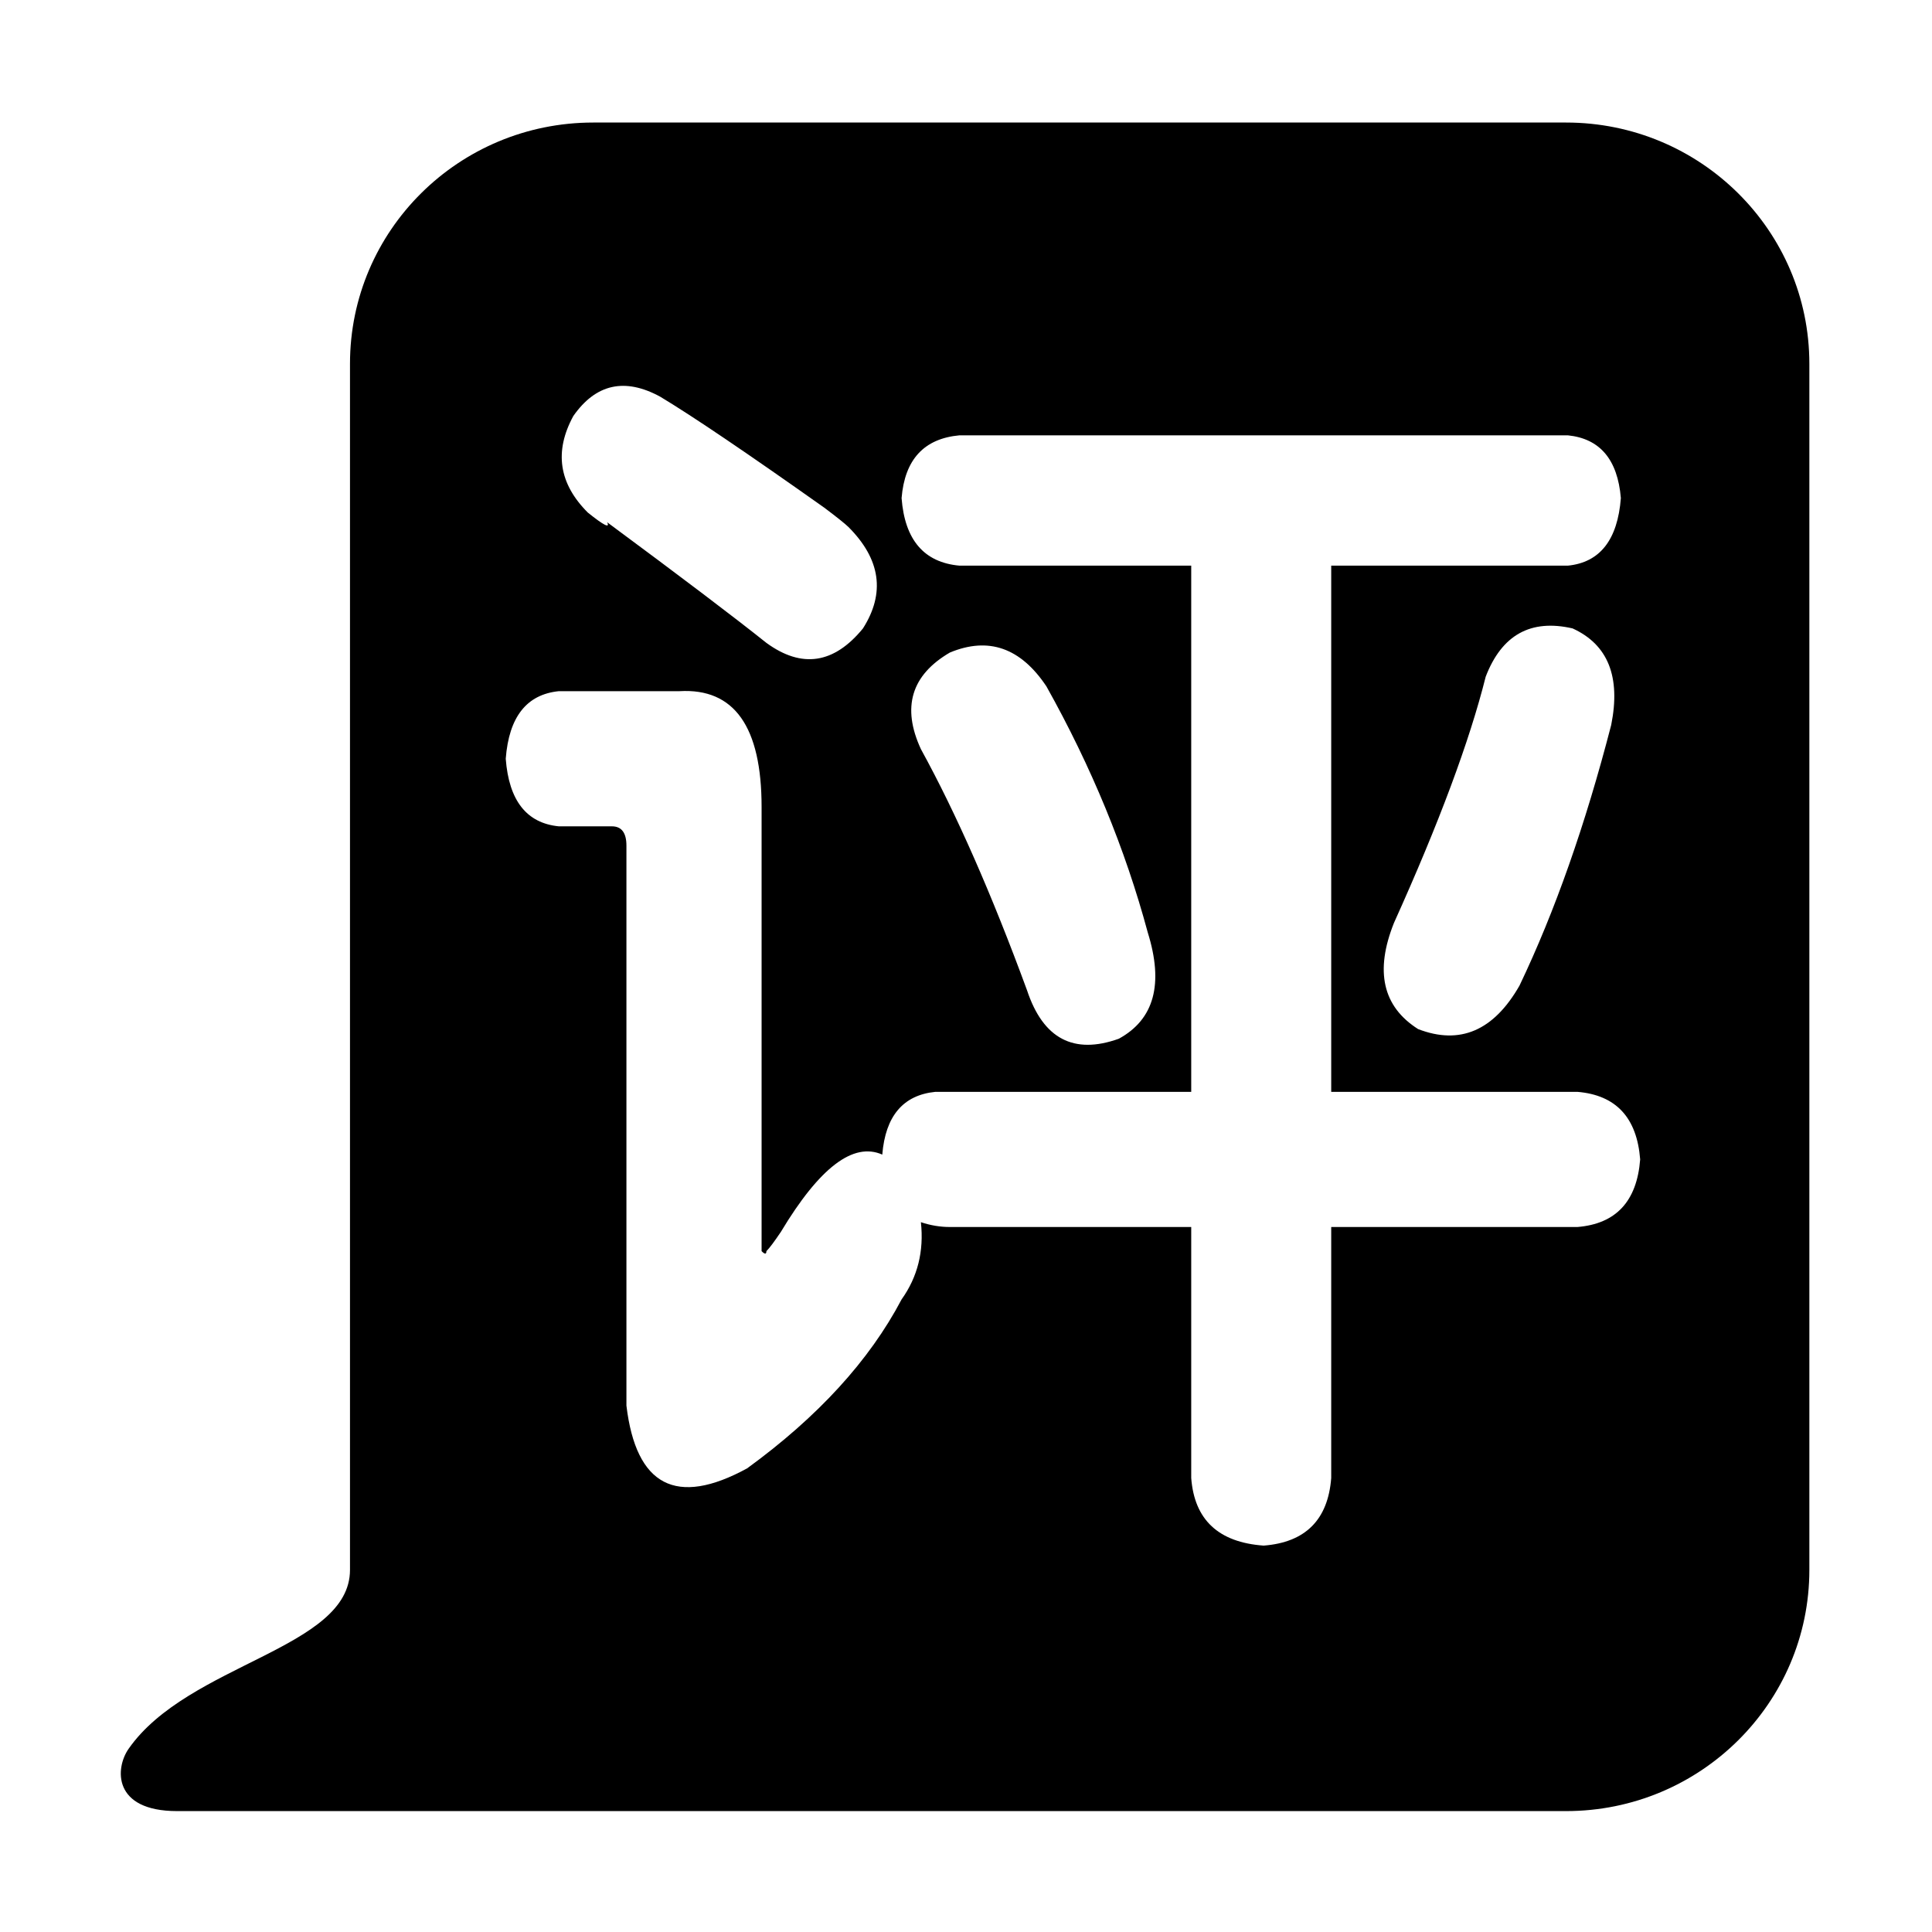
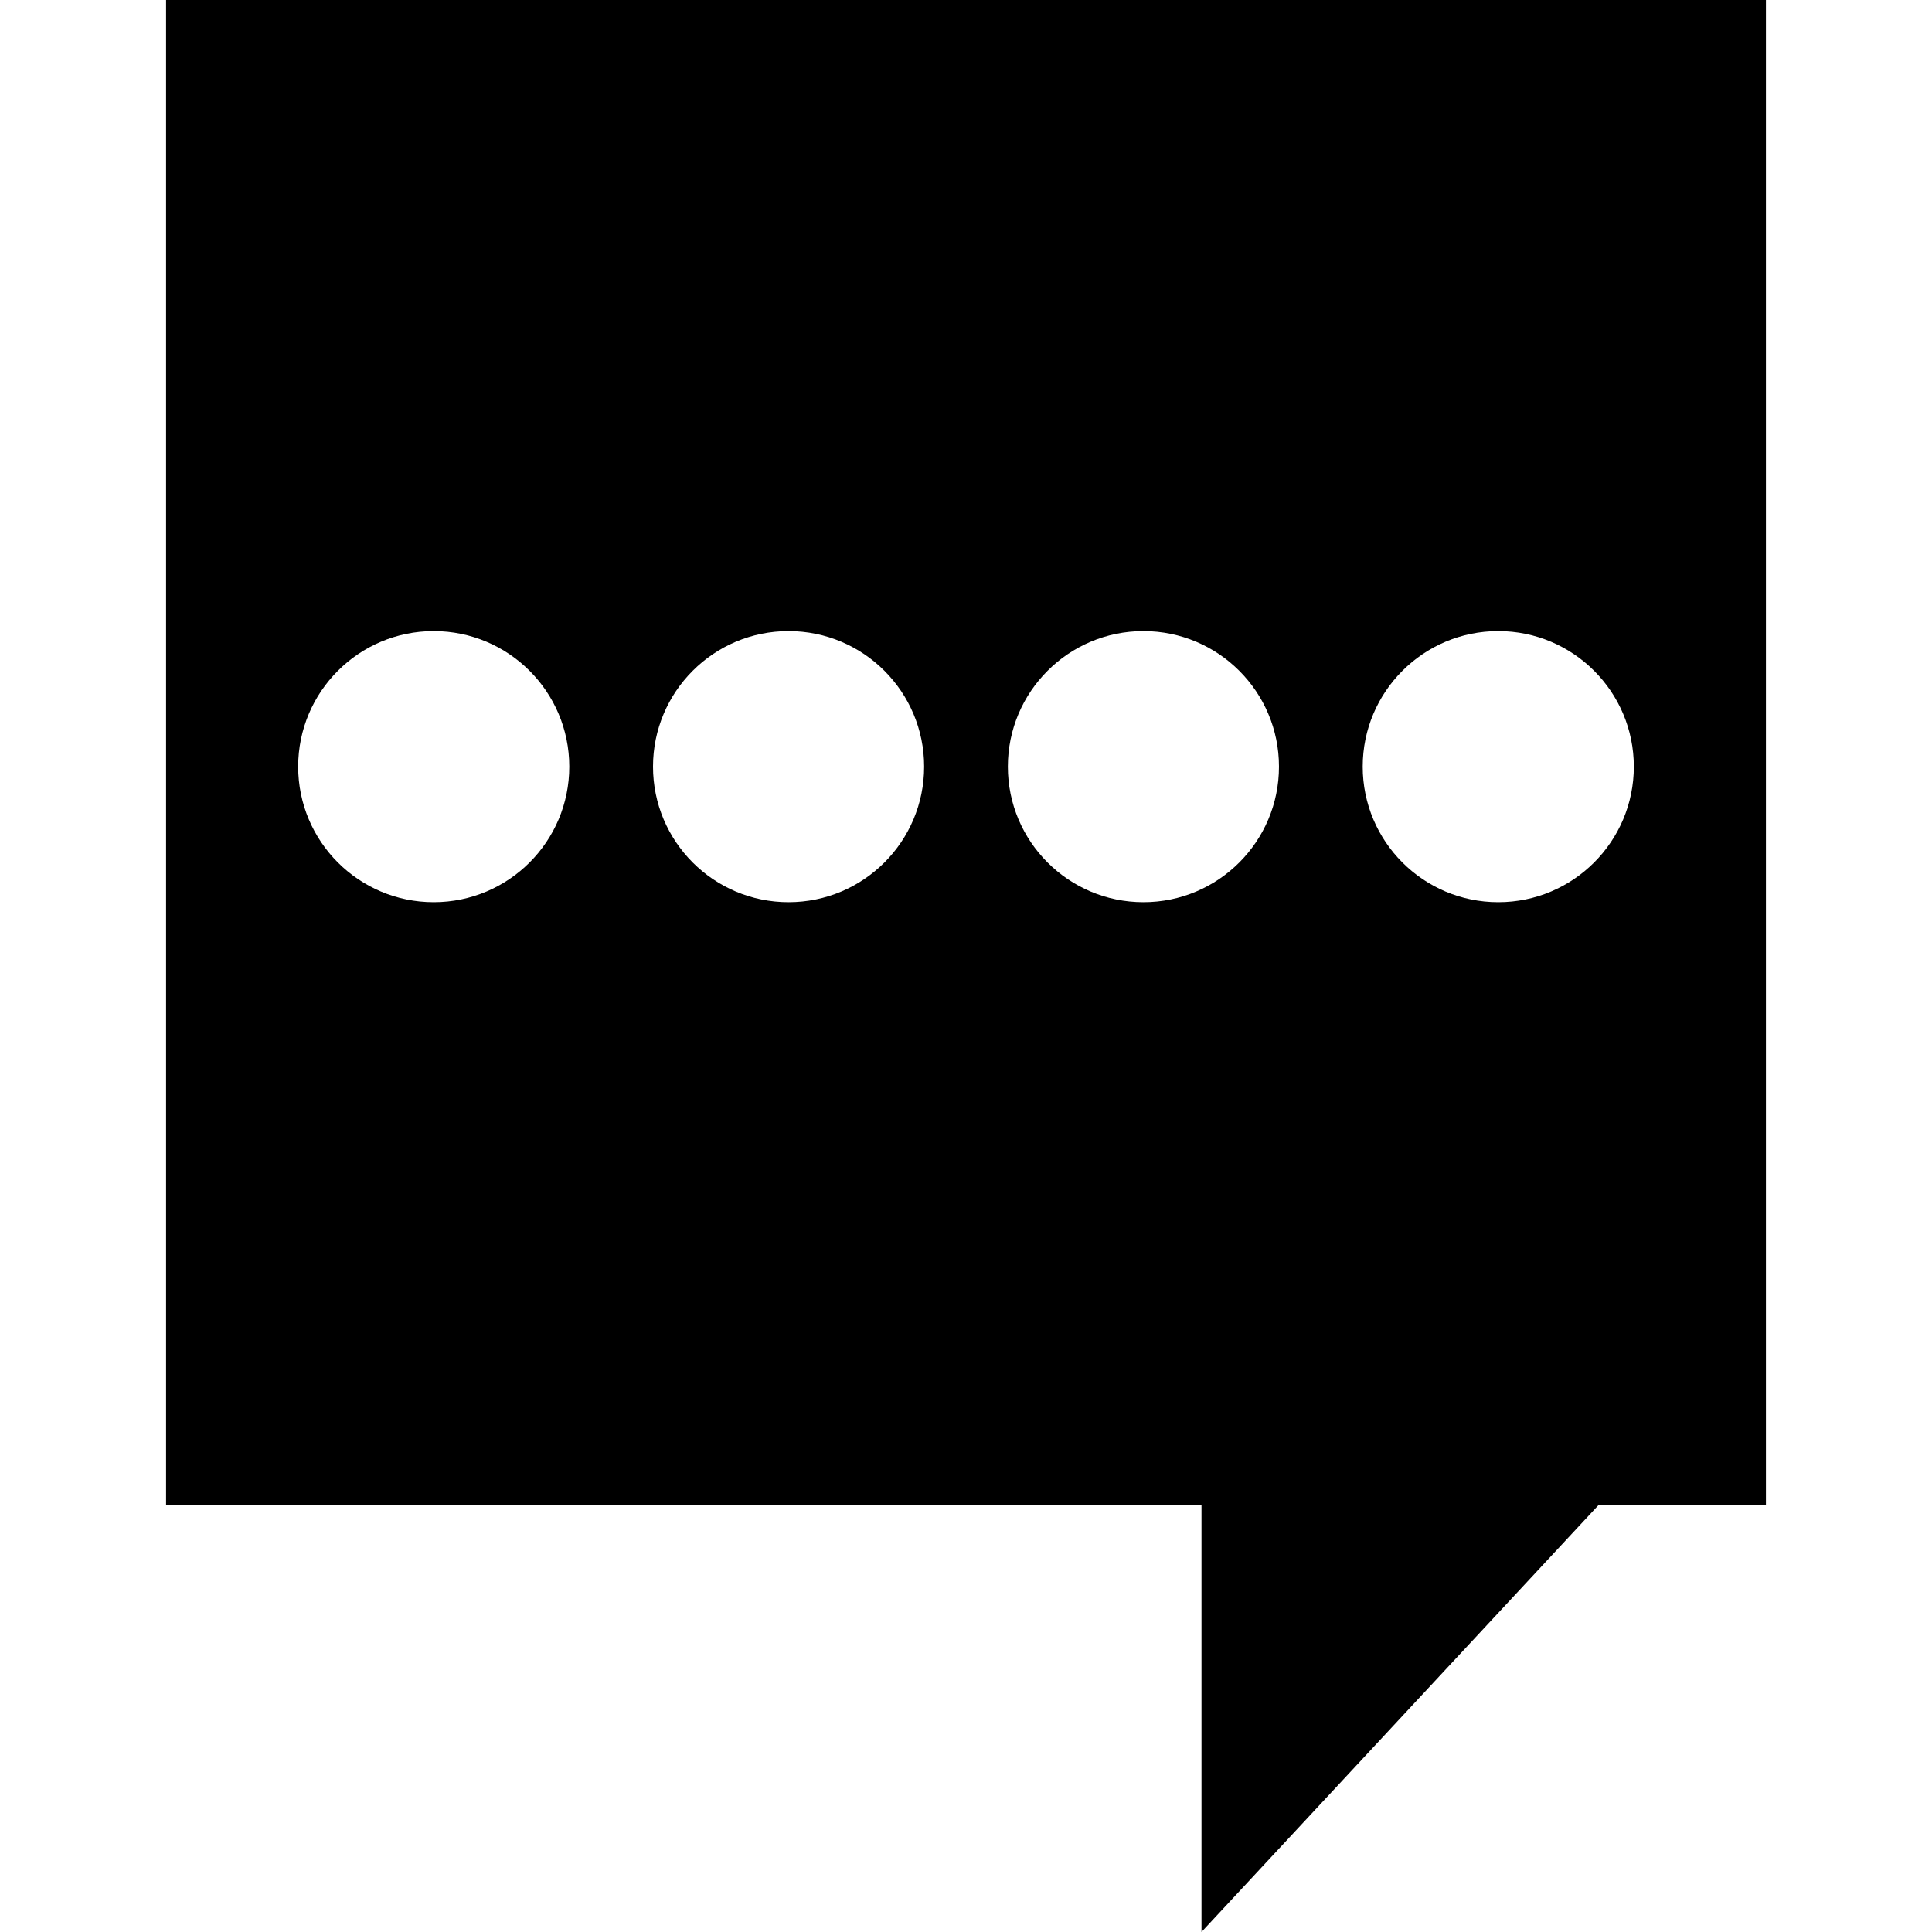
- <svg xmlns="http://www.w3.org/2000/svg" t="1681193798046" class="icon" viewBox="0 0 1024 1024" version="1.1" p-id="3368" width="200" height="200">
-   <path d="M830.075 64.949H314.418c-71.257 0-128.916 57.25-128.916 127.852v639.264c0 41.951-85.735 49.567-117.332 94.827-7.181 10.239-8.565 33.025 25.679 33.025h736.227c71.129 0 128.921-57.25 128.921-127.852V192.801c-0.002-70.602-57.793-127.852-128.922-127.852z m-526.2 155.546c11.914-17.031 27.265-20.469 46.055-10.234 17.031 10.234 46.055 29.864 86.992 58.848 6.796 5.117 11.074 8.555 12.793 10.234 17.031 17.071 19.589 34.981 7.676 53.73-15.352 18.79-32.422 21.348-51.172 7.676-17.071-13.632-45.215-34.941-84.434-63.965 1.679 3.438-1.719 1.719-10.234-5.117-15.352-15.352-17.911-32.382-7.676-51.172z m532.187 429.844H705.573v133.047c-1.719 22.147-13.673 34.102-35.82 35.82-23.907-1.719-36.7-13.673-38.379-35.82V650.339H503.445c-5.117 0-10.234-0.84-15.352-2.559 1.679 15.352-1.719 29.024-10.234 40.938-17.071 32.422-44.375 62.246-81.875 89.551-37.54 20.469-58.848 9.354-63.965-33.262V448.21c0-6.796-2.559-10.234-7.676-10.234h-28.145c-17.071-1.679-26.465-13.632-28.145-35.82 1.679-22.148 11.074-34.101 28.145-35.82h63.965c28.984-1.679 43.496 18.79 43.496 61.406v235.391c1.679 1.719 2.559 1.719 2.559 0 1.679-1.679 4.238-5.117 7.676-10.234 20.469-34.102 38.379-47.733 53.73-40.938 1.679-20.469 11.074-31.543 28.145-33.262h135.605V299.812H508.562c-18.789-1.679-29.023-13.632-30.703-35.82 1.679-20.469 11.914-31.542 30.703-33.262h322.383c17.03 1.719 26.426 12.793 28.145 33.262-1.719 22.188-11.114 34.141-28.145 35.82H705.573v278.887h130.488c20.469 1.719 31.543 13.673 33.262 35.82-1.719 22.187-12.793 34.141-33.261 35.82zM503.445 345.866c20.468-8.515 37.5-2.559 51.171 17.91 23.867 42.657 41.777 86.153 53.73 130.488 8.516 27.305 3.398 46.055-15.352 56.289-23.907 8.556-40.098 0-48.613-25.586-18.789-51.172-37.539-93.789-56.289-127.93-10.233-22.147-5.116-39.217 15.353-51.171z m350.527 38.379c-13.673 52.891-29.863 98.946-48.613 138.164-13.673 23.907-31.583 31.583-53.73 23.027-18.79-11.914-23.027-30.703-12.793-56.289 23.867-52.851 40.058-96.347 48.613-130.488 8.516-22.148 23.867-30.703 46.055-25.586 18.749 8.555 25.585 25.586 20.468 51.172z" fill="currentColor" p-id="3369" />
+ <svg xmlns="http://www.w3.org/2000/svg" fill="#000000" version="1.1" id="Capa_1" width="800px" height="800px" viewBox="0 0 485.87 485.869" xml:space="preserve">
+   <g>
+     <g>
+       <path d="M41.766,378.467h260.393v107.402l99.884-107.402h42.061V0H41.766V378.467z M376.792,158.709    c18.829,0,34.091,15.264,34.091,34.09c0,18.83-15.265,34.09-34.091,34.09s-34.091-15.264-34.091-34.09    C342.703,173.971,357.964,158.709,376.792,158.709z M287.554,158.709c18.828,0,34.09,15.264,34.09,34.09    c0,18.83-15.264,34.09-34.09,34.09c-18.829,0-34.093-15.264-34.093-34.09C253.461,173.971,268.725,158.709,287.554,158.709z     M198.314,158.709c18.829,0,34.091,15.264,34.091,34.09c0,18.83-15.264,34.09-34.091,34.09c-18.83,0-34.09-15.264-34.09-34.09    C164.224,173.971,179.485,158.709,198.314,158.709z M109.074,158.709c18.83,0,34.092,15.264,34.092,34.09    c0,18.83-15.265,34.09-34.092,34.09c-18.825,0-34.09-15.264-34.09-34.09C74.984,173.971,90.246,158.709,109.074,158.709z" />
+     </g>
+   </g>
</svg>
